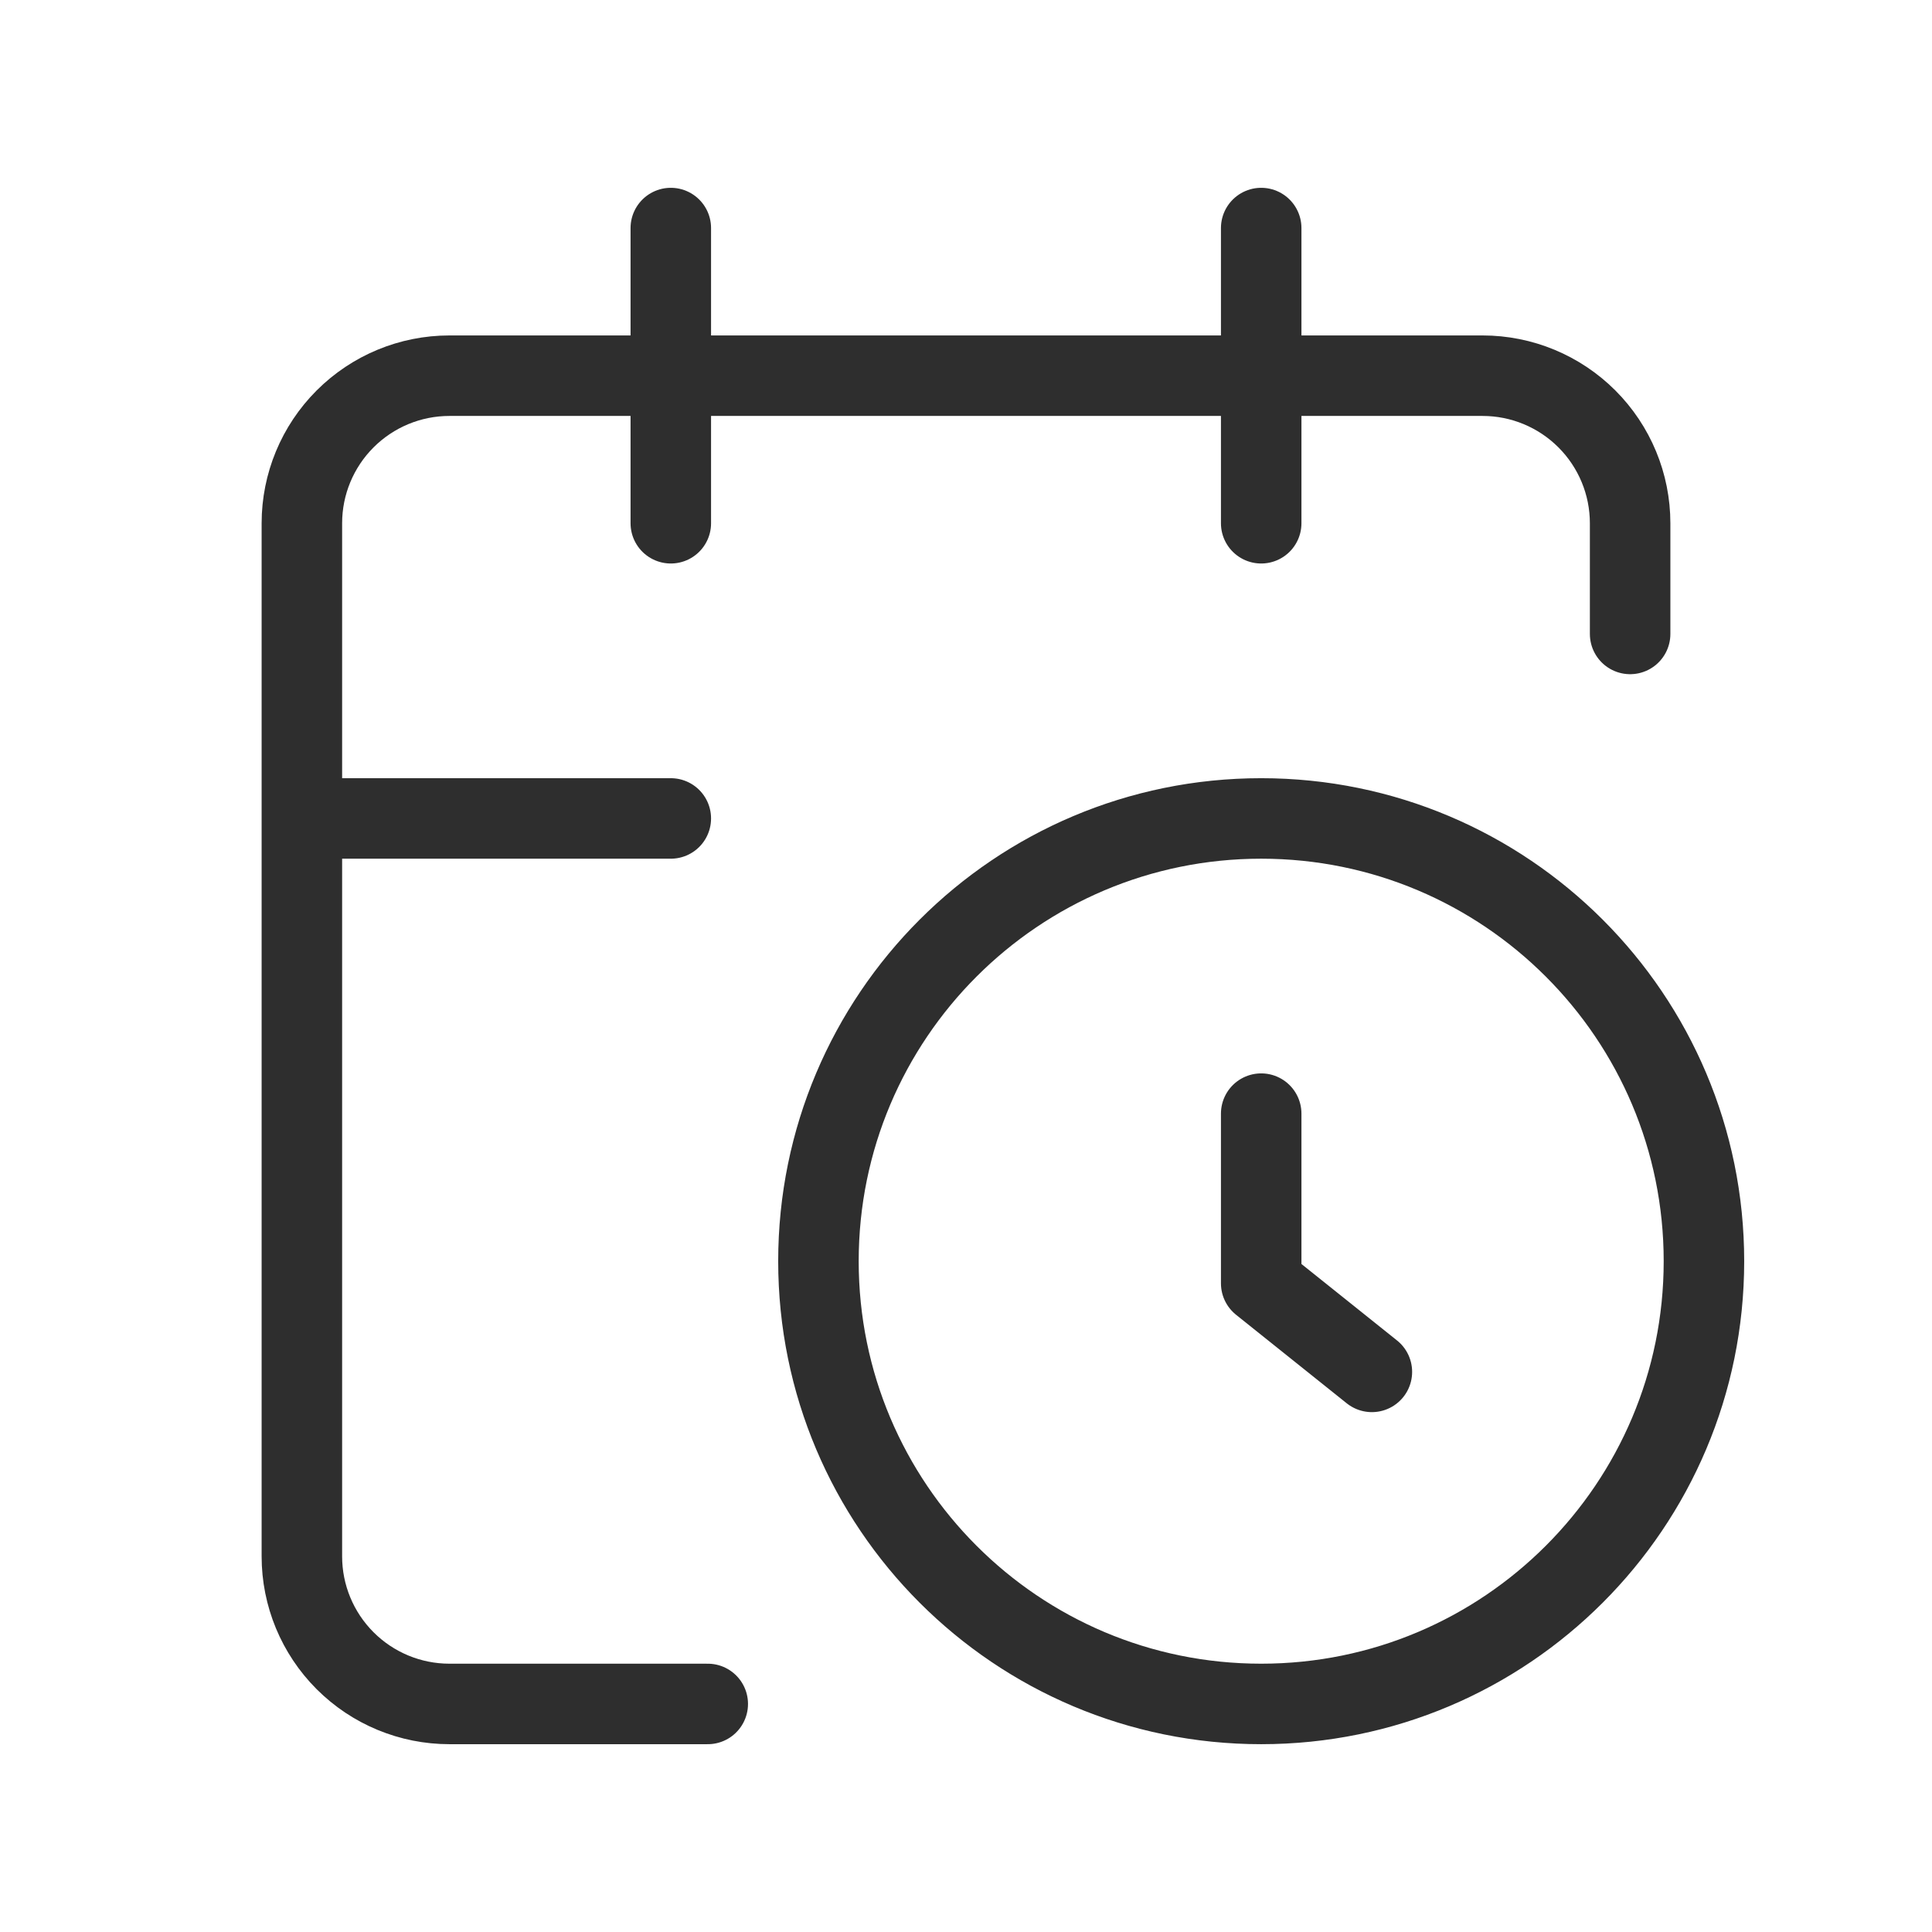
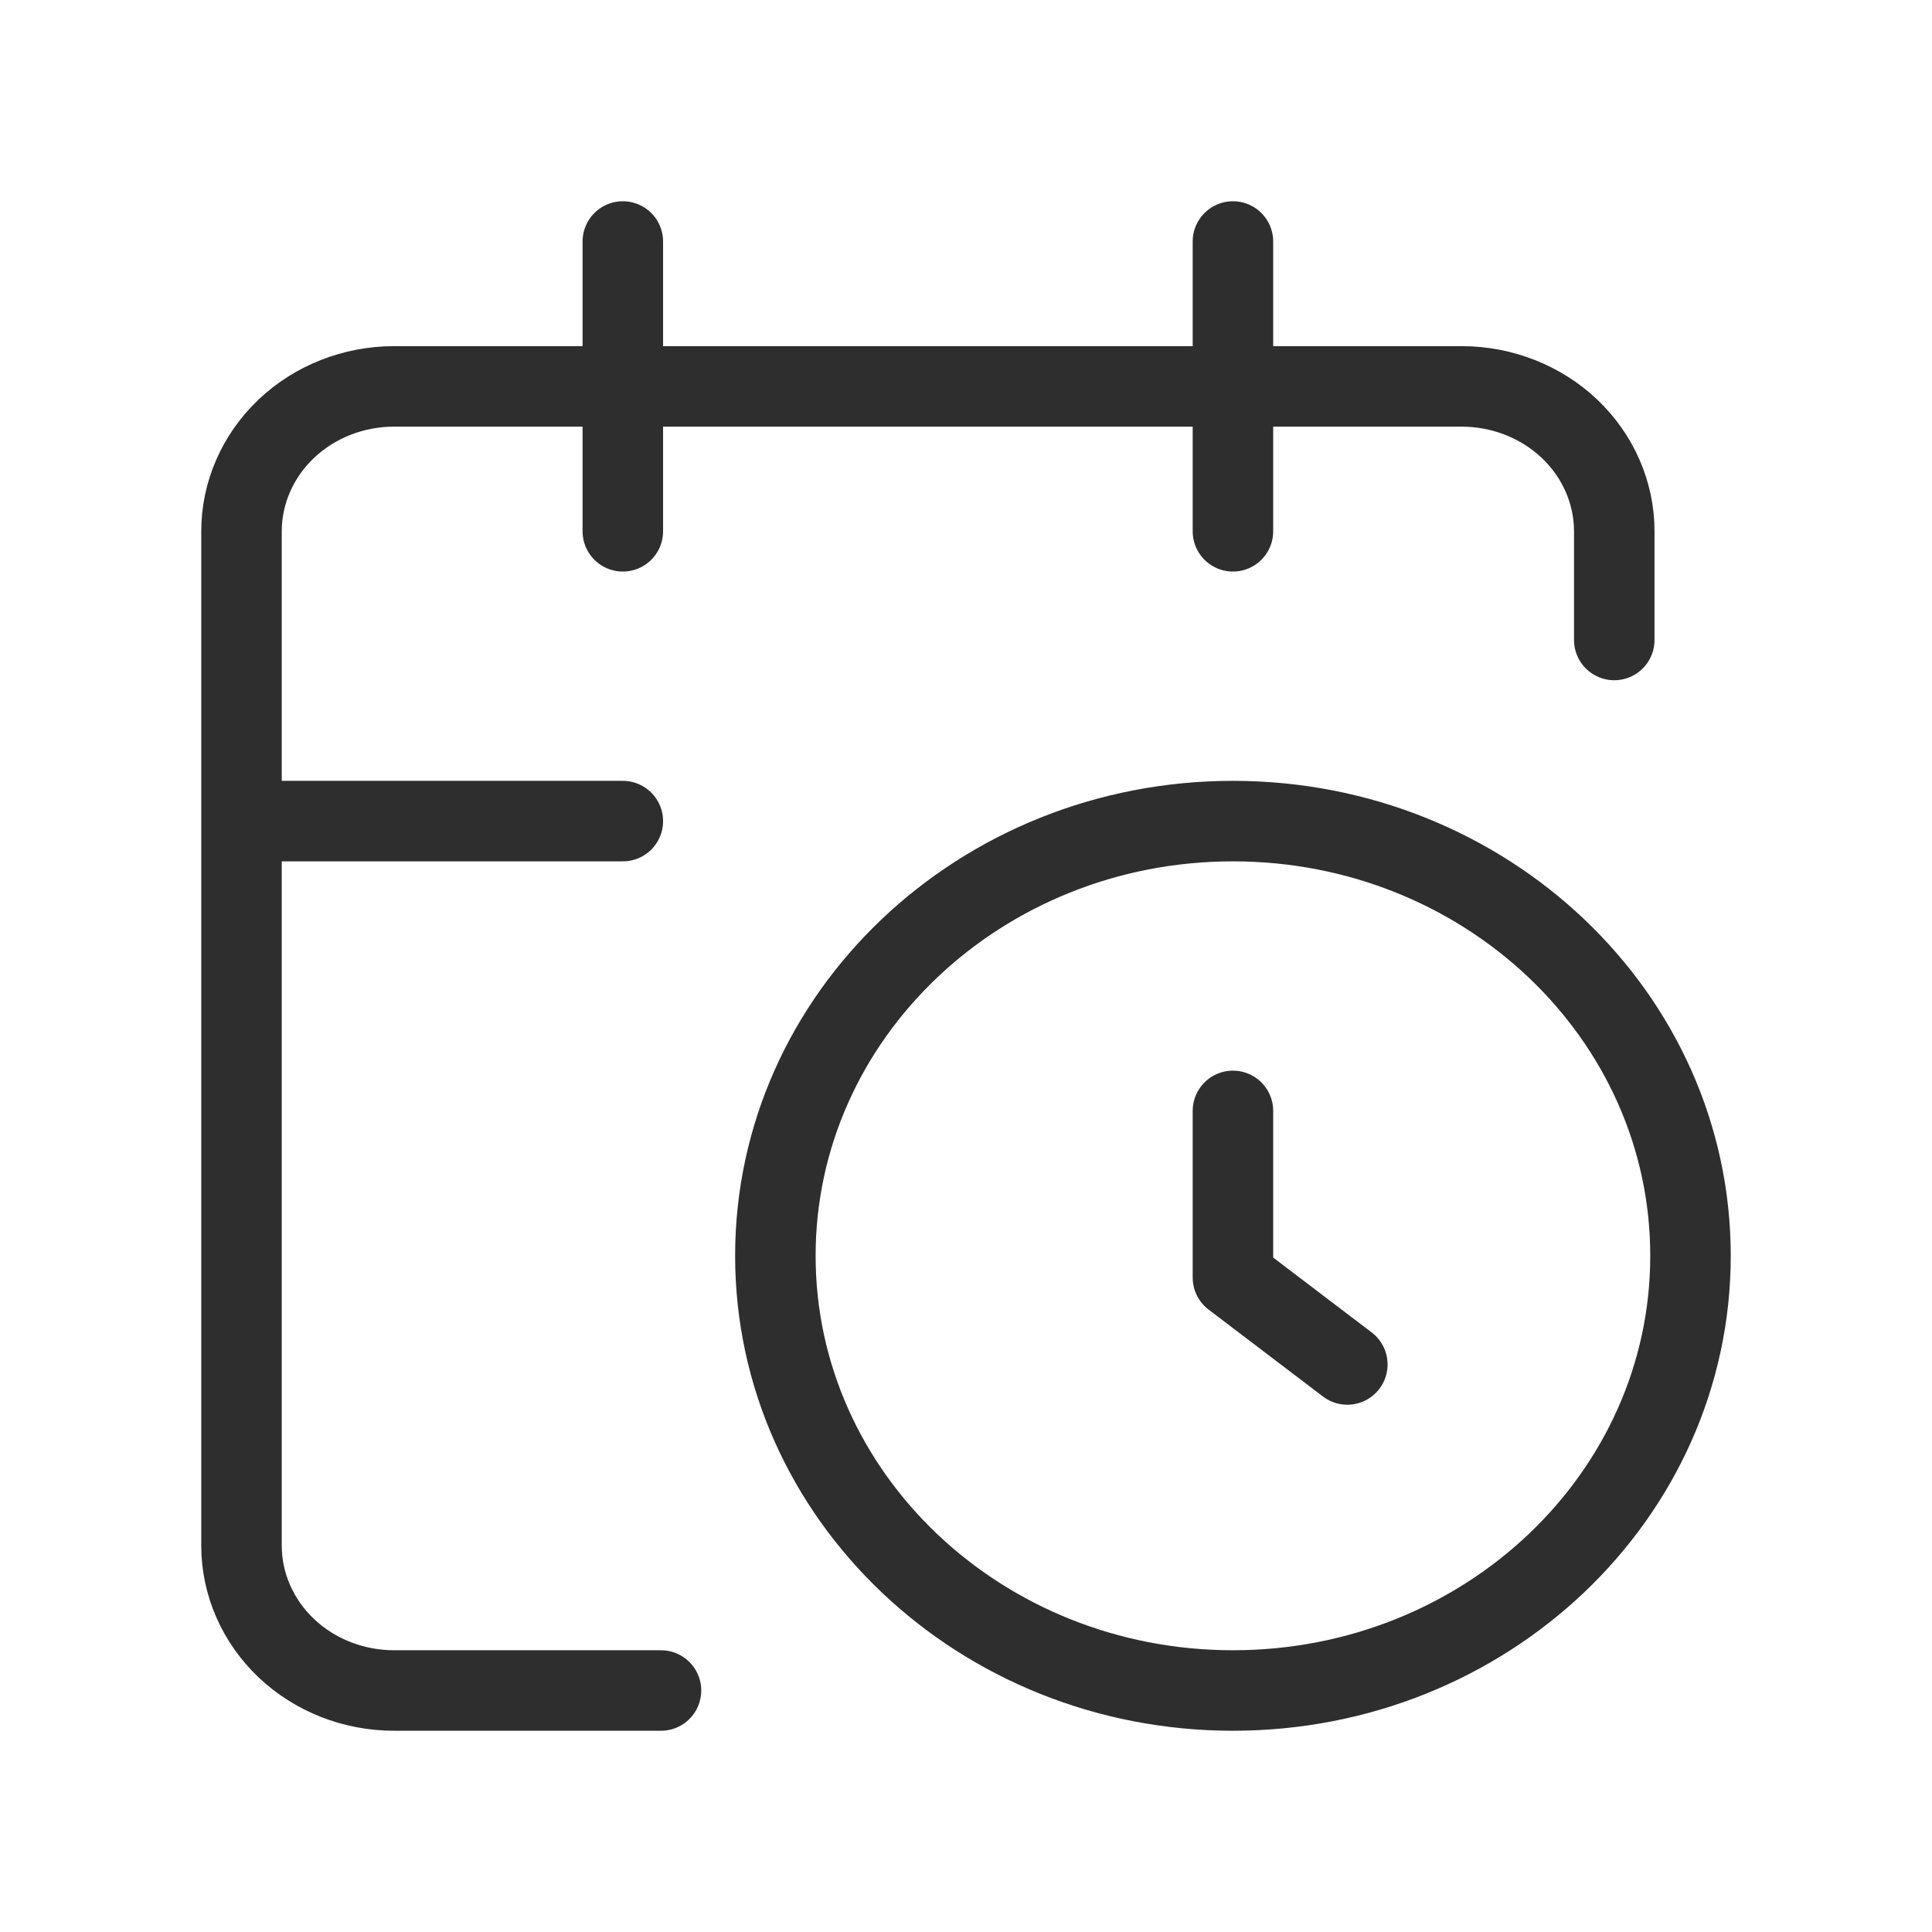
<svg xmlns="http://www.w3.org/2000/svg" width="24" height="24" viewBox="0 0 24 24" fill="none">
-   <path d="M20.25 7.875V6.5C20.25 6.014 20.057 5.548 19.713 5.204C19.369 4.86 18.903 4.667 18.417 4.667H5.583C5.097 4.667 4.631 4.86 4.287 5.204C3.943 5.548 3.75 6.014 3.75 6.5V19.334C3.75 19.82 3.943 20.286 4.287 20.63C4.631 20.974 5.097 21.167 5.583 21.167H8.792M15.667 2.833V6.5M8.333 2.833V6.5M3.75 10.167H8.333M17.042 17.042L15.667 15.942V13.834M21.167 15.667C21.167 18.704 18.704 21.167 15.667 21.167C12.629 21.167 10.167 18.704 10.167 15.667C10.167 12.629 12.629 10.167 15.667 10.167C18.704 10.167 21.167 12.629 21.167 15.667Z" stroke="#2E2E2E" stroke-linecap="round" stroke-linejoin="round" />
+   <path d="M20.053 7.95V6.6C20.053 6.123 19.853 5.665 19.498 5.327C19.142 4.99 18.66 4.8 18.158 4.8H4.895C4.392 4.8 3.91 4.99 3.555 5.327C3.2 5.665 3 6.123 3 6.6V19.2C3 19.677 3.2 20.135 3.555 20.473C3.91 20.81 4.392 21 4.895 21H8.211M15.316 3V6.6M7.737 3V6.6M3 10.2H7.737M16.737 16.95L15.316 15.87V13.8M21 15.6C21 18.582 18.455 21 15.316 21C12.177 21 9.632 18.582 9.632 15.6C9.632 12.618 12.177 10.2 15.316 10.2C18.455 10.2 21 12.618 21 15.6Z" stroke="#2E2E2E" stroke-linecap="round" stroke-linejoin="round" />
</svg>
